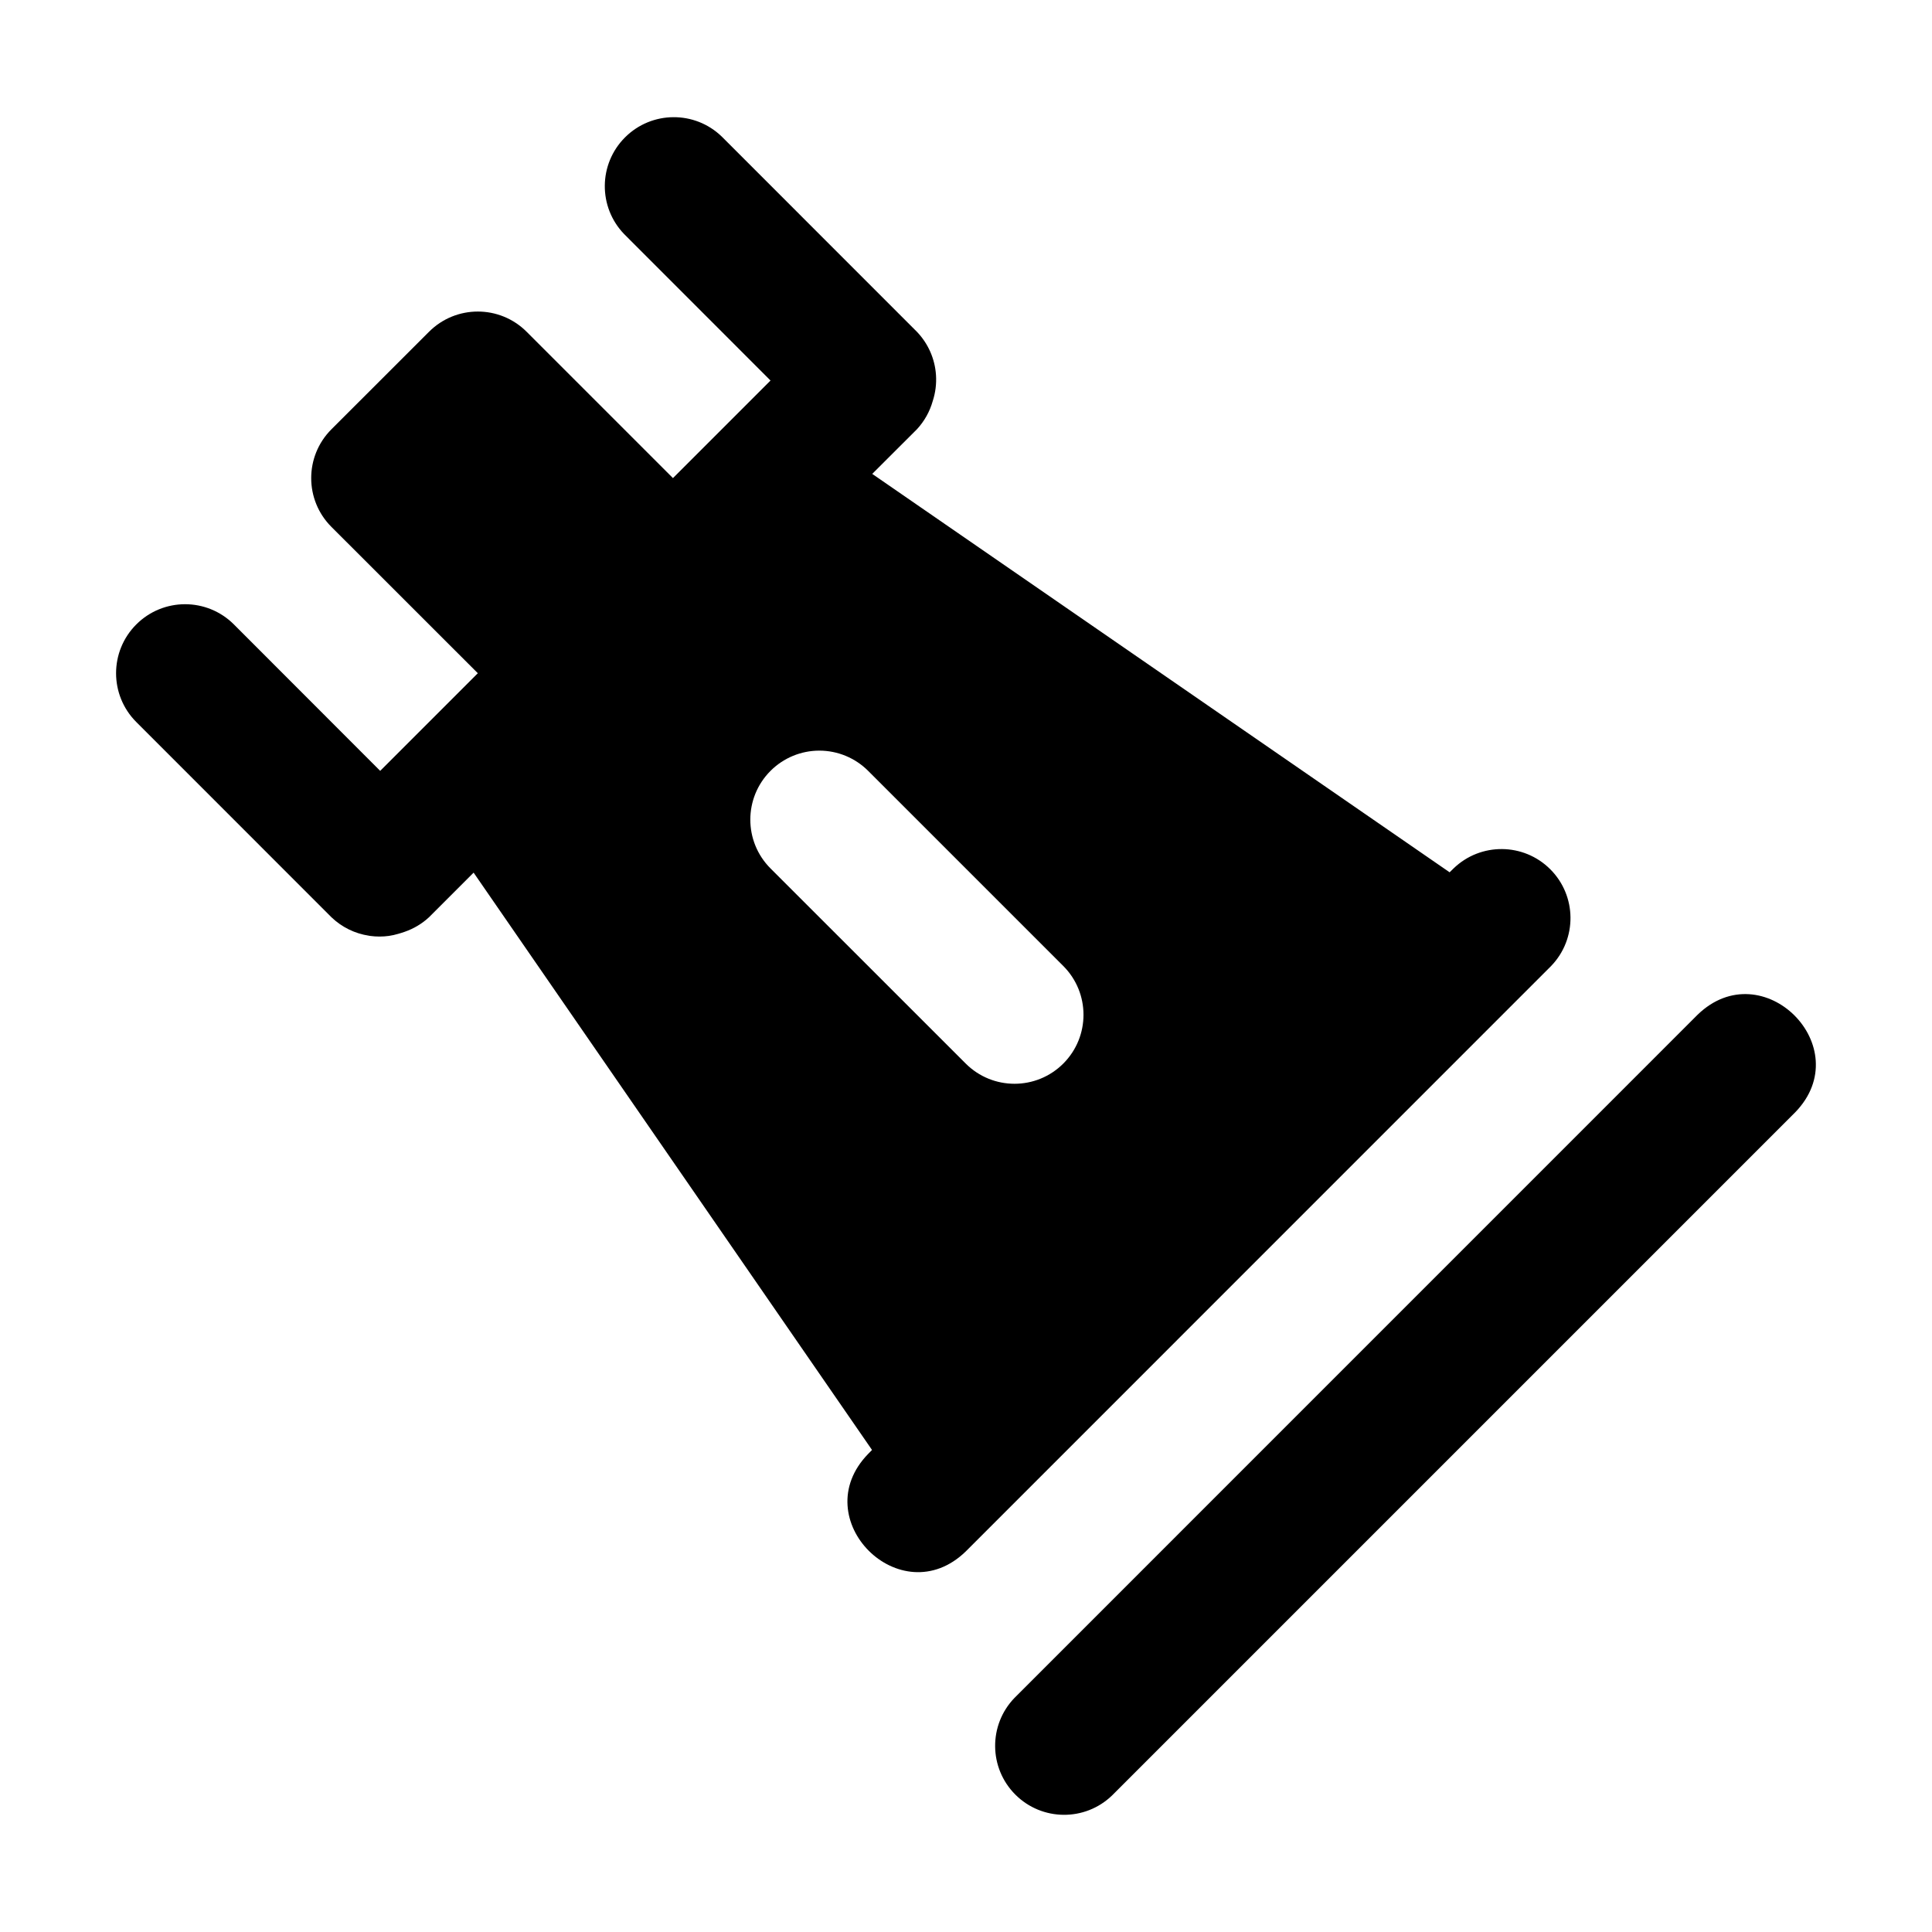
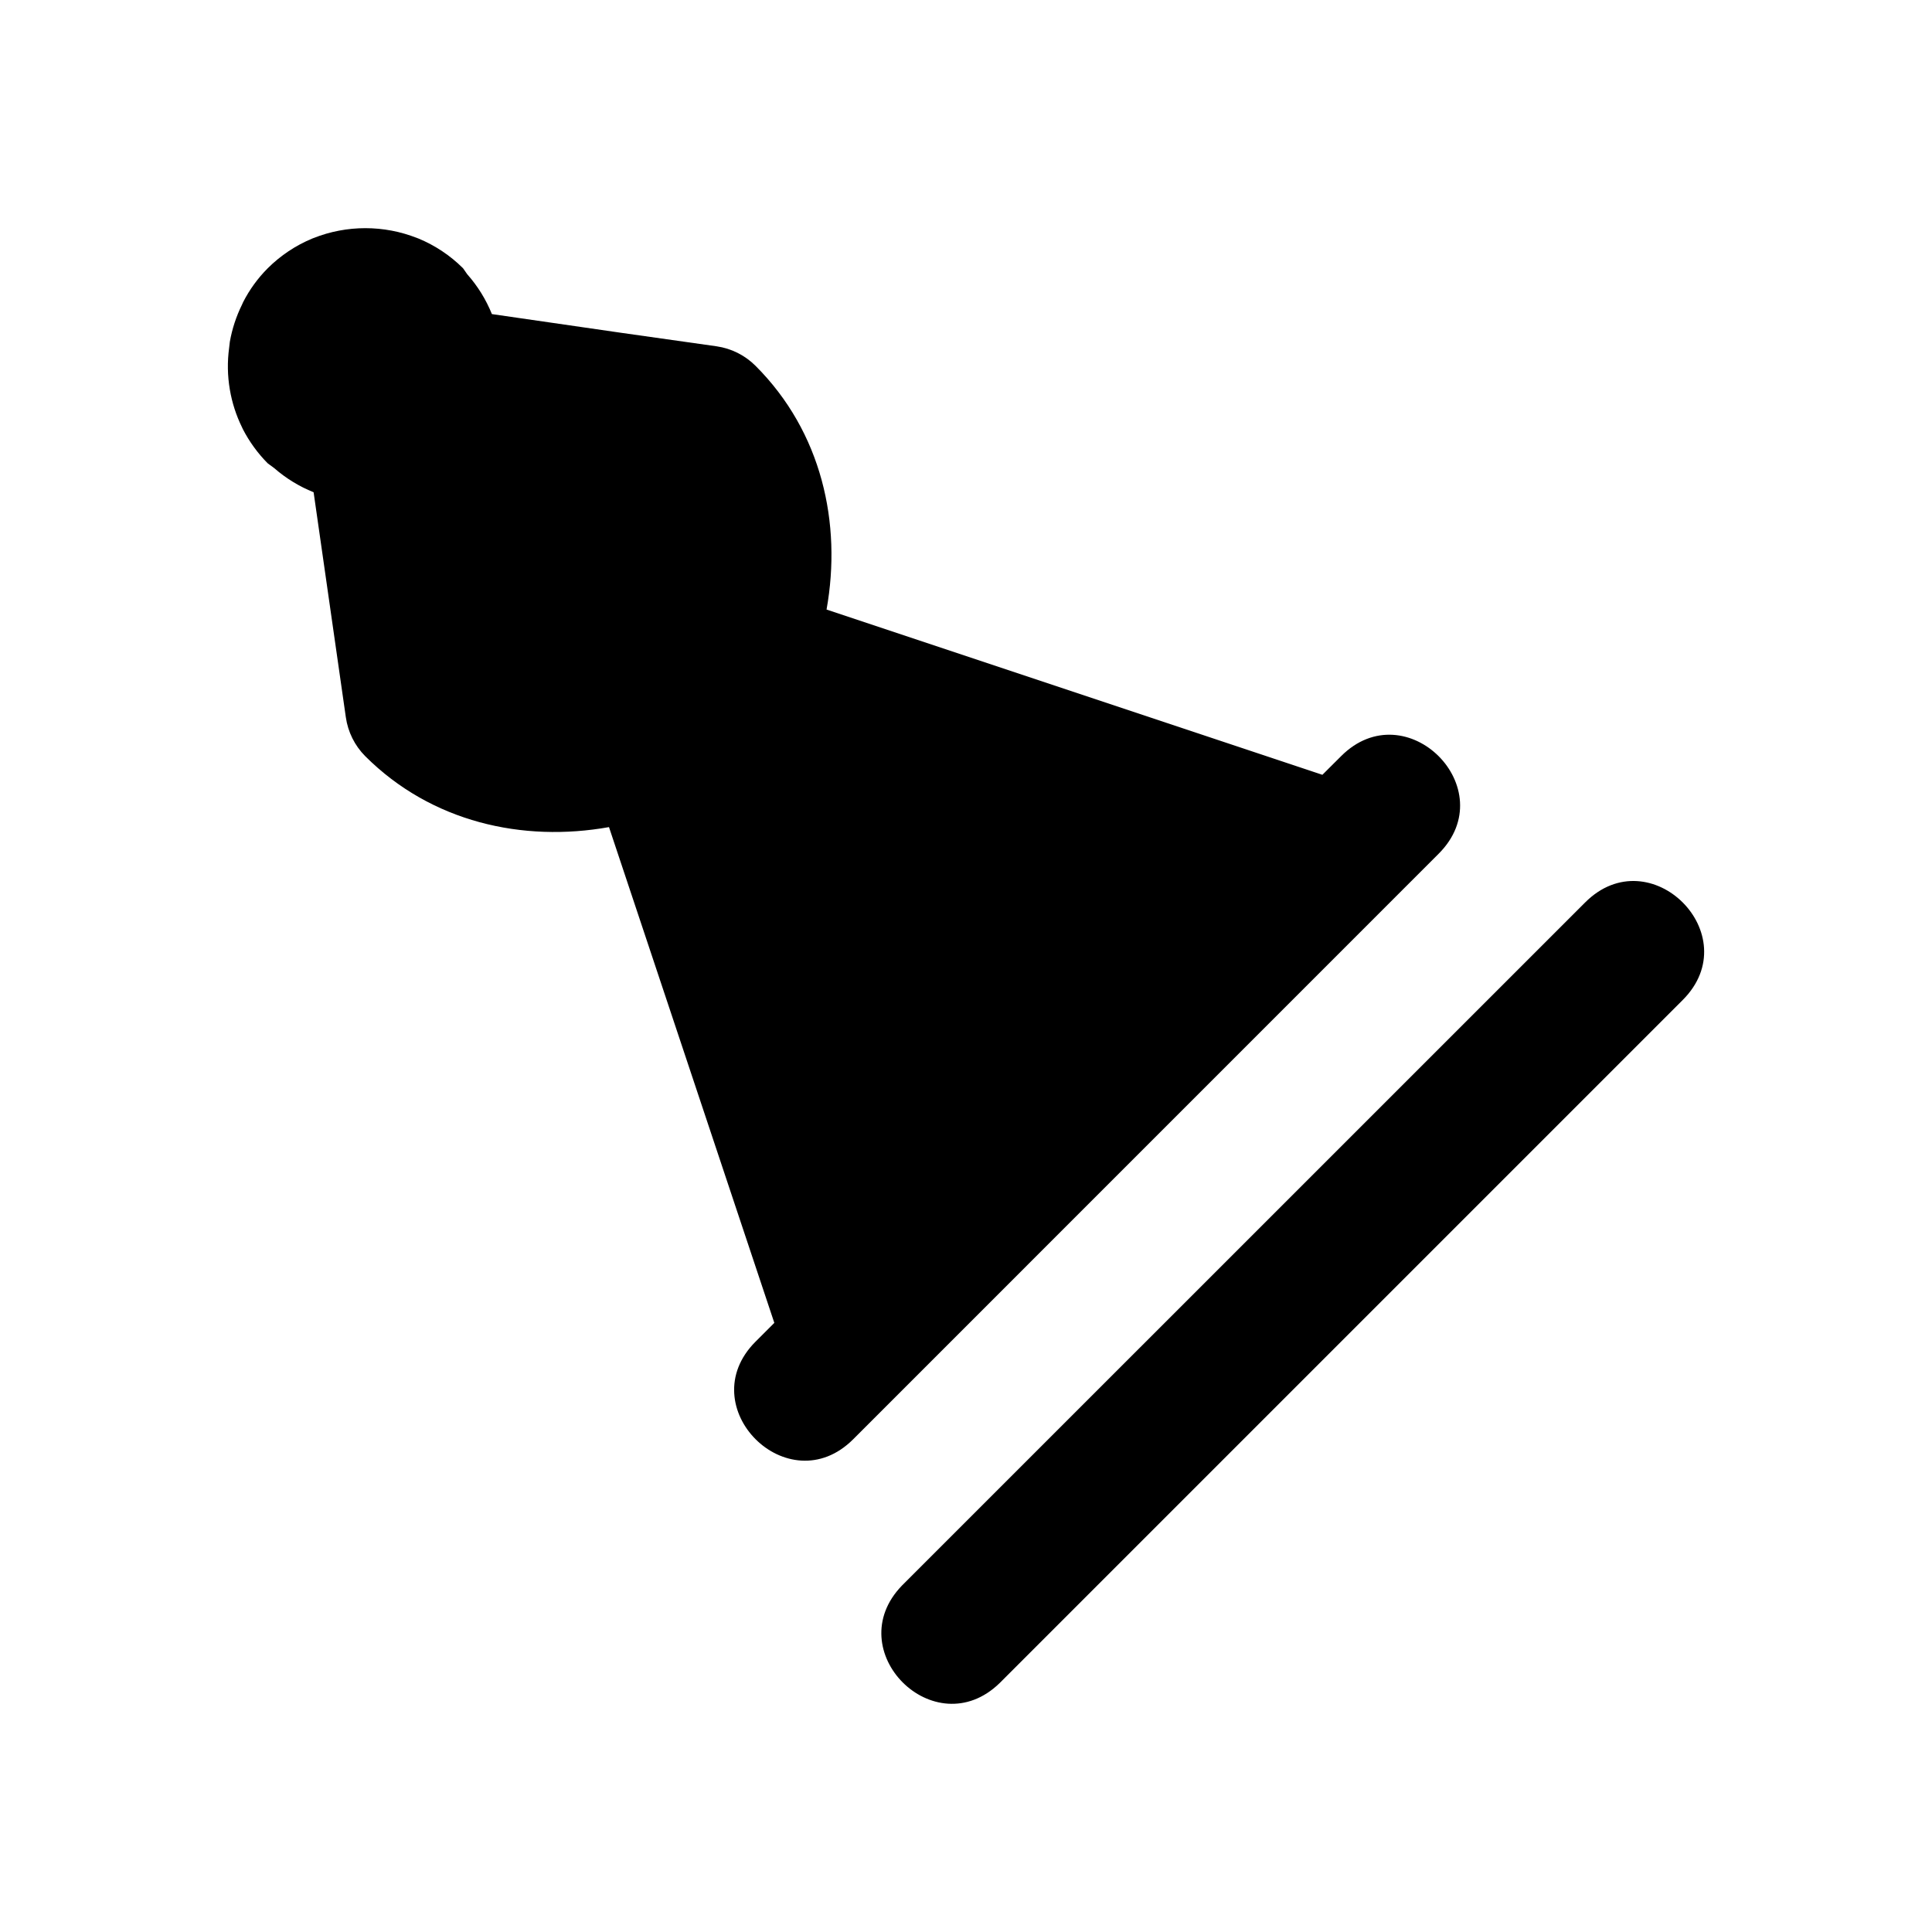
<svg xmlns="http://www.w3.org/2000/svg" width="28" height="28" viewBox="0 0 28 28">
-   <path fill="#e6edf3" d="M4.803 6.222a1 1 0 0 0 0 1.414l2.122 2.121-1.415 1.415L3.39 9.05a1 1 0 0 0-1.415 1.414l2.828 2.829a1 1 0 0 0 .544.268l.017.003a1 1 0 0 0 .272 0q.068-.01.135-.03.047-.013.095-.03a1 1 0 0 0 .352-.211l.646-.646 5.774 8.367-.056.057c-.917.943.47 2.33 1.414 1.414L22.48 14a1 1 0 0 0-1.414-1.414l-.057.056-8.368-5.774.647-.646a1 1 0 0 0 .23-.41 1 1 0 0 0 .047-.378 1 1 0 0 0-.277-.626L10.46 1.979a1 1 0 0 0-1.414 1.414l2.121 2.122-1.414 1.414-2.121-2.121a1 1 0 0 0-1.414 0zm6.364 4.95a1 1 0 0 1 1.415 0L15.41 14a1 1 0 0 1 0 1.414 1 1 0 0 1-1.414 0l-2.829-2.828a1 1 0 0 1 0-1.414m3.536 13.435a1 1 0 0 0 1.414 1.414l9.9-9.9c.916-.943-.471-2.33-1.415-1.414z" style="fill:#000000;stroke-linecap:round;stroke-linejoin:round;-inkscape-stroke:none" />
+   <path d="M3.88 3.888q-.217.218-.357.492-.008.017-.016.036a2 2 0 0 0-.176.537q-.006.042-.01.086a2 2 0 0 0 .01.607 2 2 0 0 0 .176.546l.013.028c.094.182.216.35.36.495l.095.07a2 2 0 0 0 .57.349l.467 3.26a1 1 0 0 0 .281.565c.959.958 2.284 1.251 3.533 1.028l2.396 7.185-.272.272c-.942.943.472 2.357 1.415 1.415l8.485-8.486c.943-.942-.472-2.357-1.414-1.414l-.271.27-7.186-2.395c.224-1.25-.07-2.574-1.029-3.532a1 1 0 0 0-.564-.283L8.98 4.82l-1.851-.268a2 2 0 0 0-.358-.578q-.03-.044-.06-.086l-.001-.001a2 2 0 0 0-.645-.43l-.019-.007a2.04 2.04 0 0 0-1.502 0l-.018.007a2 2 0 0 0-.645.43zm9.193 19.09c-.916.944.471 2.331 1.414 1.415l9.9-9.9c.943-.943-.472-2.357-1.414-1.414z" style="fill:#000000;stroke-width:2;stroke-linecap:round;stroke-linejoin:round;paint-order:stroke fill markers" />
</svg>
